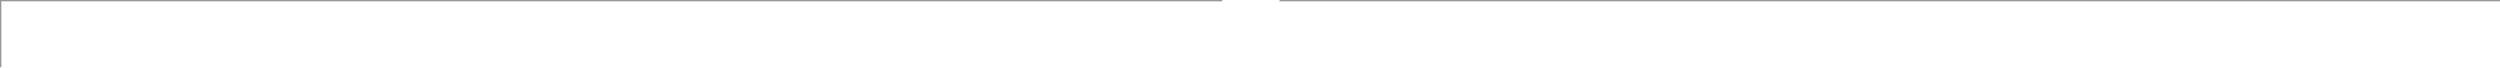
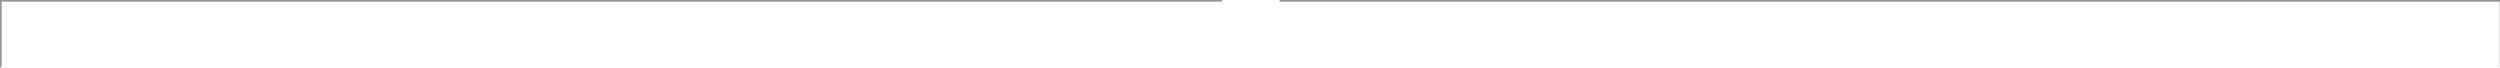
<svg xmlns="http://www.w3.org/2000/svg" viewBox="0 0 1880 51" fill="none" aria-hidden="true">
-   <path d="M918.963 0.5H0.5V50.555M962.21 0.5H1880.5V50.427" stroke="#969696" stroke-width="1" vector-effect="non-scaling-stroke" shape-rendering="geometricPrecision" />
+   <path d="M918.963 0.5H0.5V50.555M962.21 0.5H1880.5V50.427" stroke="#969696" stroke-width="1.5" vector-effect="non-scaling-stroke" shape-rendering="geometricPrecision" />
</svg>
